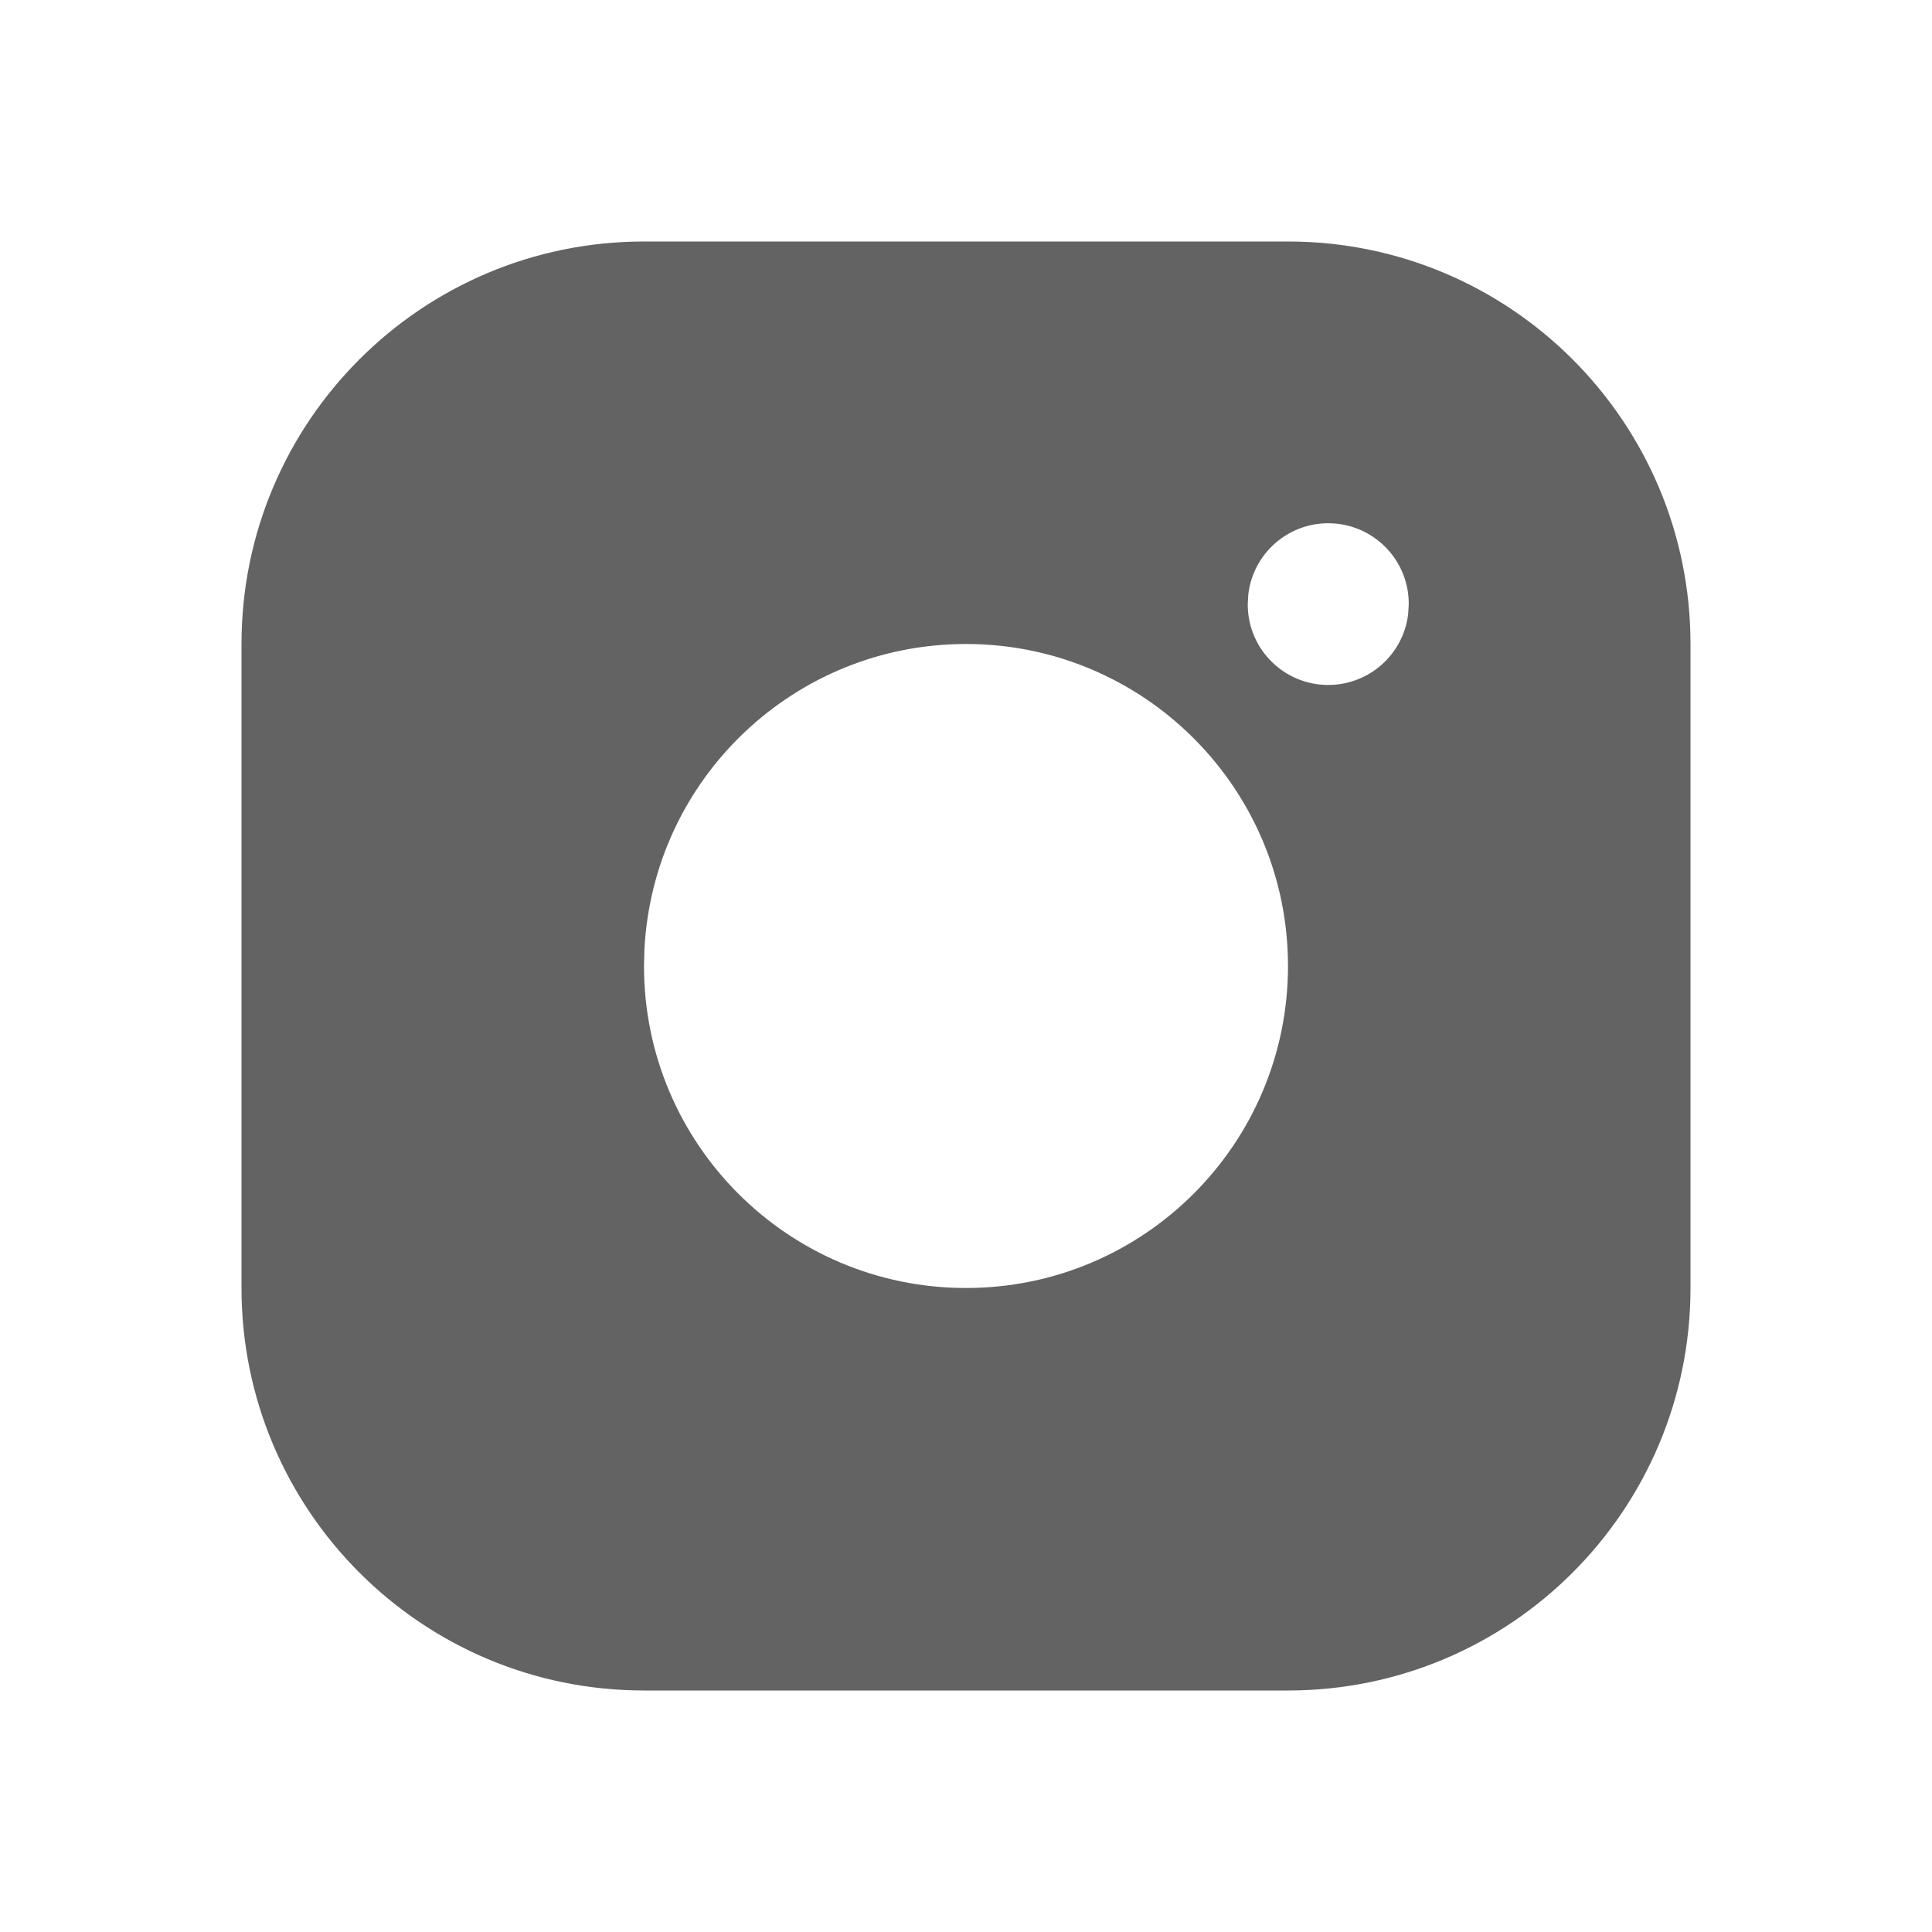
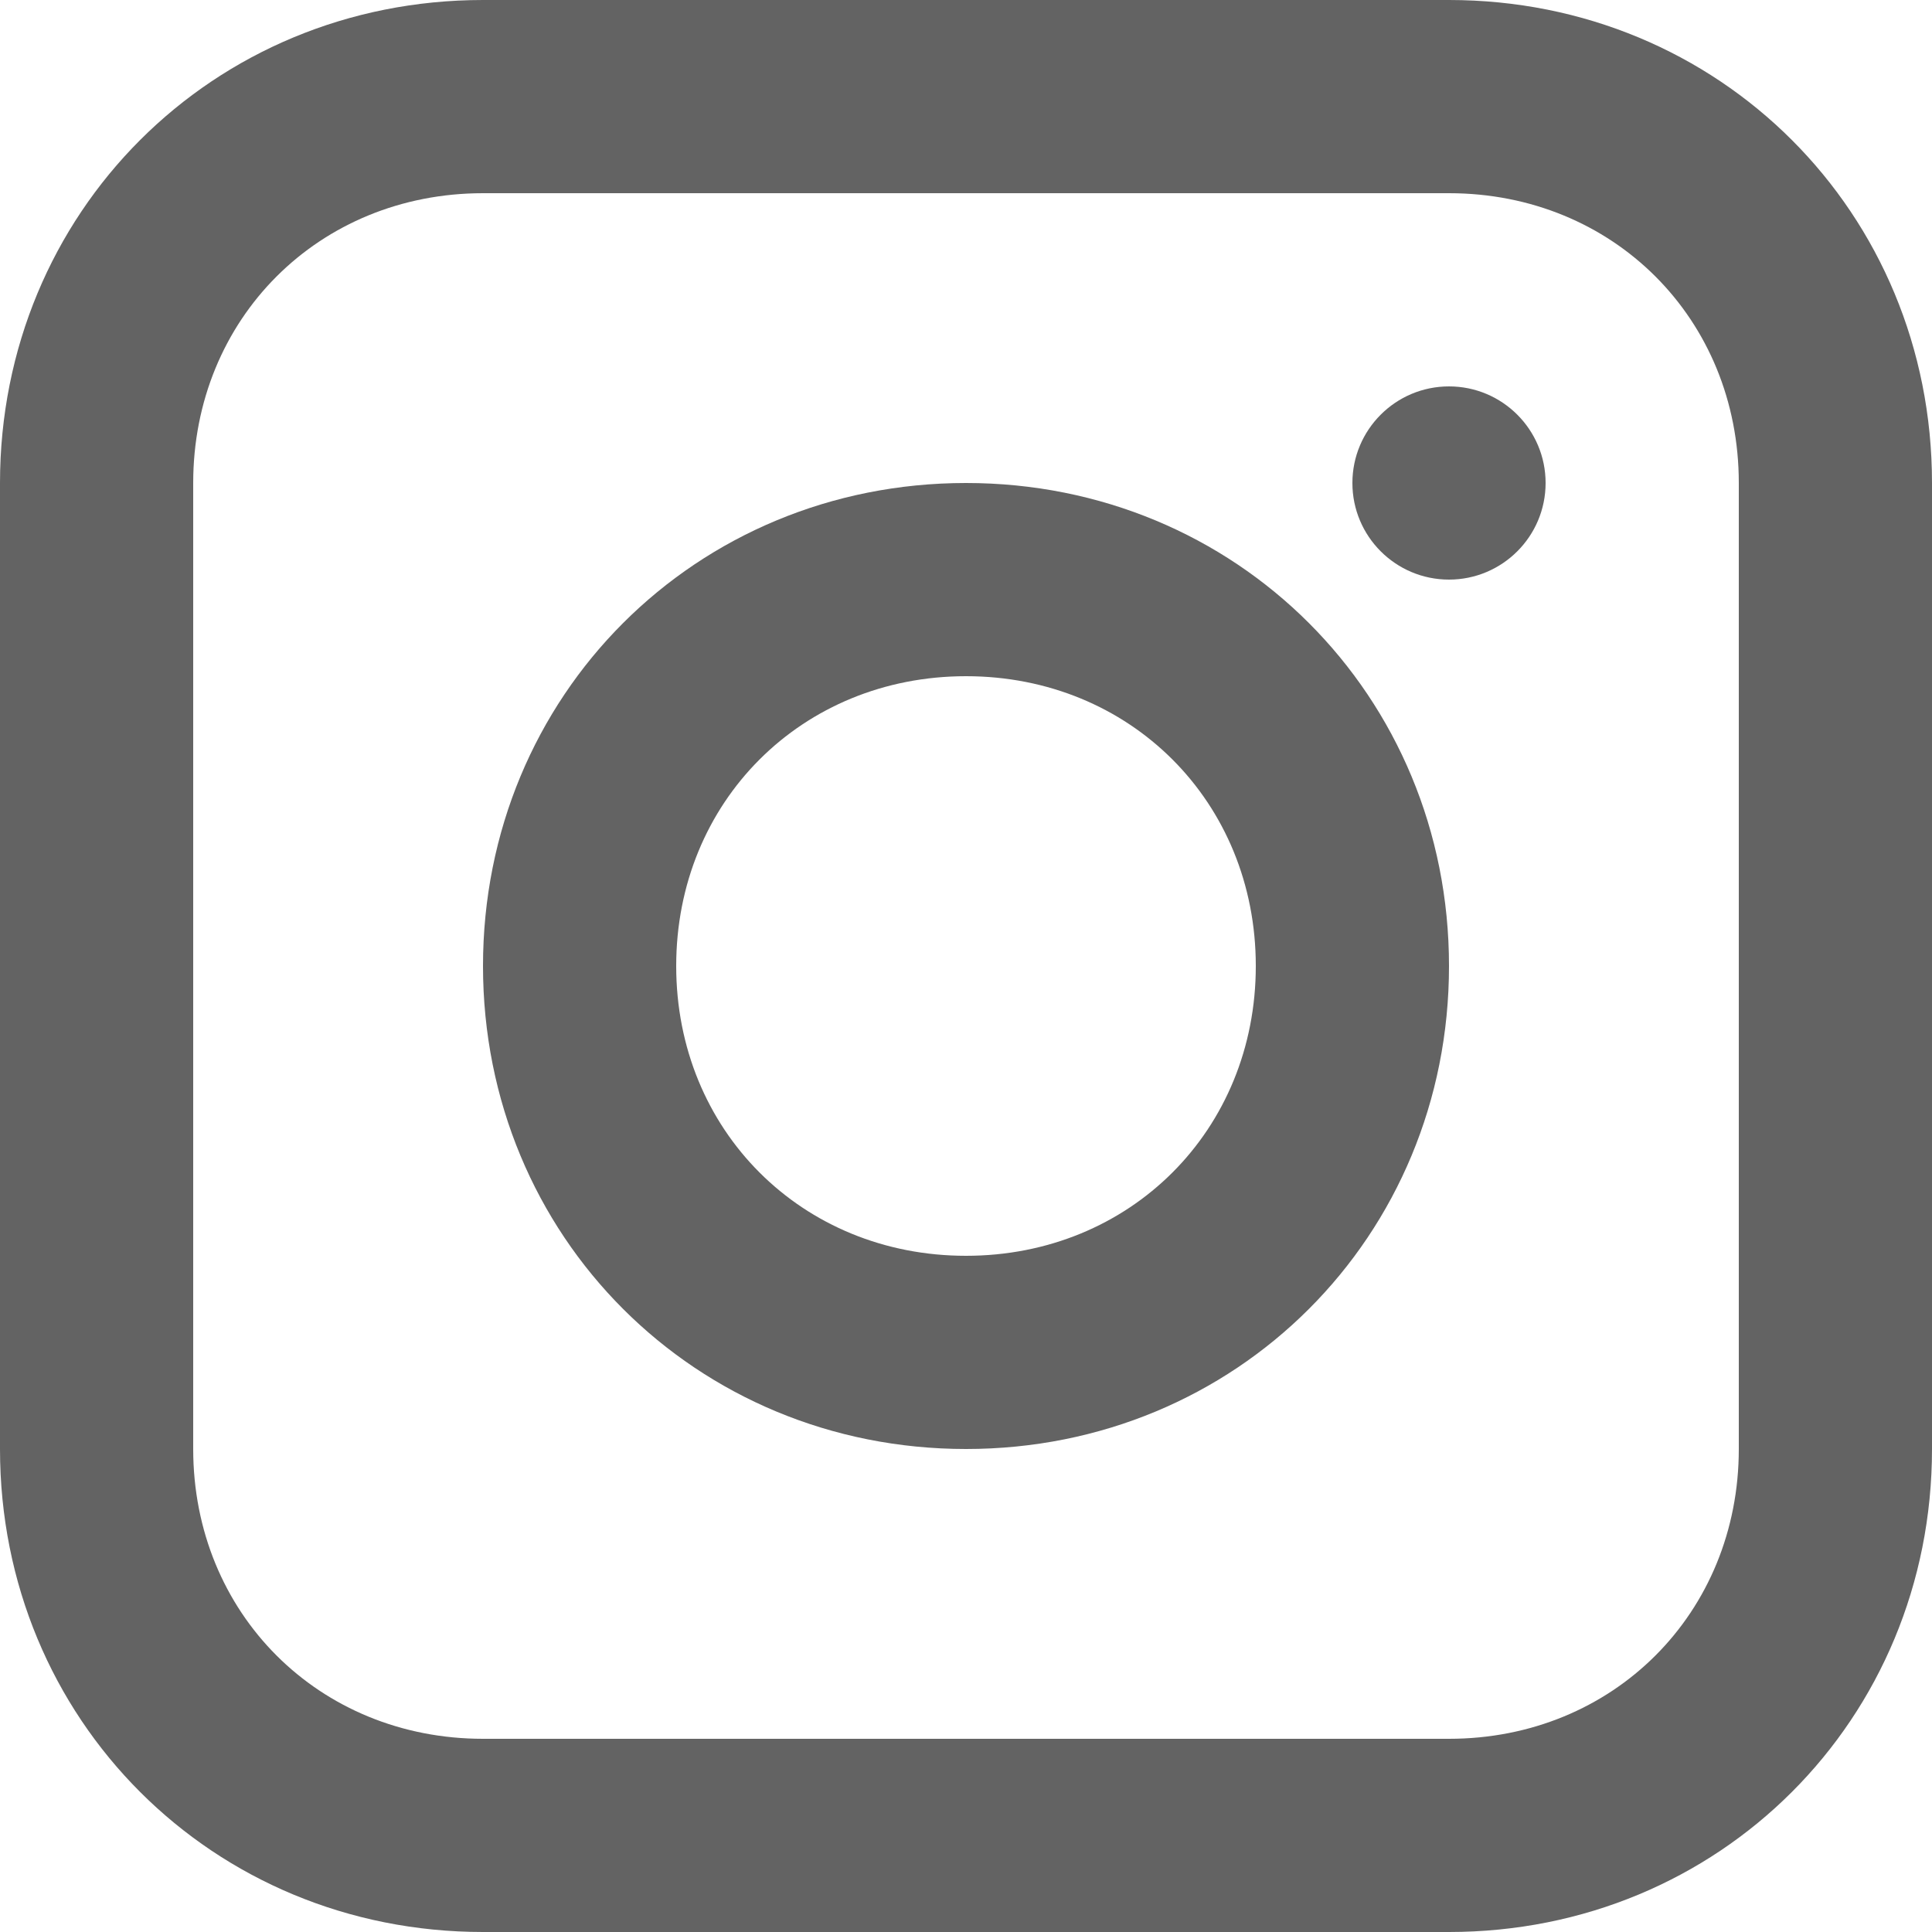
- <svg xmlns="http://www.w3.org/2000/svg" width="24" height="24" viewBox="0 0 24 24" fill="#636363" class="icon icon-tabler icons-tabler-filled icon-tabler-brand-instagram">
-   <path stroke="none" d="M0 0h24v24H0z" fill="none" />
-   <path d="M16 3a5 5 0 0 1 5 5v8a5 5 0 0 1 -5 5h-8a5 5 0 0 1 -5 -5v-8a5 5 0 0 1 5 -5zm-4 5a4 4 0 0 0 -3.995 3.8l-.005 .2a4 4 0 1 0 4 -4m4.5 -1.5a1 1 0 0 0 -.993 .883l-.007 .127a1 1 0 0 0 1.993 .117l.007 -.127a1 1 0 0 0 -1 -1" />
+ <svg xmlns="http://www.w3.org/2000/svg" version="1.1" width="512" height="512" x="0" y="0" viewBox="0 0 20 20" style="enable-background:new 0 0 512 512" xml:space="preserve" class="">
+   <g>
+     <path d="M15 0H5C2.2 0 0 2.2 0 5v10c0 2.8 2.2 5 5 5h10c2.8 0 5-2.2 5-5V5c0-2.8-2.2-5-5-5zm3 15c0 1.7-1.3 3-3 3H5c-1.7 0-3-1.3-3-3V5c0-1.7 1.3-3 3-3h10c1.7 0 3 1.3 3 3z" fill="#636363" opacity="1" data-original="#000000" class="" />
+     <path d="M10 5c-2.8 0-5 2.2-5 5s2.2 5 5 5 5-2.2 5-5-2.2-5-5-5zm0 8c-1.7 0-3-1.3-3-3s1.3-3 3-3 3 1.3 3 3-1.3 3-3 3z" fill="#636363" opacity="1" data-original="#000000" class="" />
+     <circle cx="15" cy="5" r="1" fill="#636363" opacity="1" data-original="#000000" class="" />
+   </g>
</svg>
